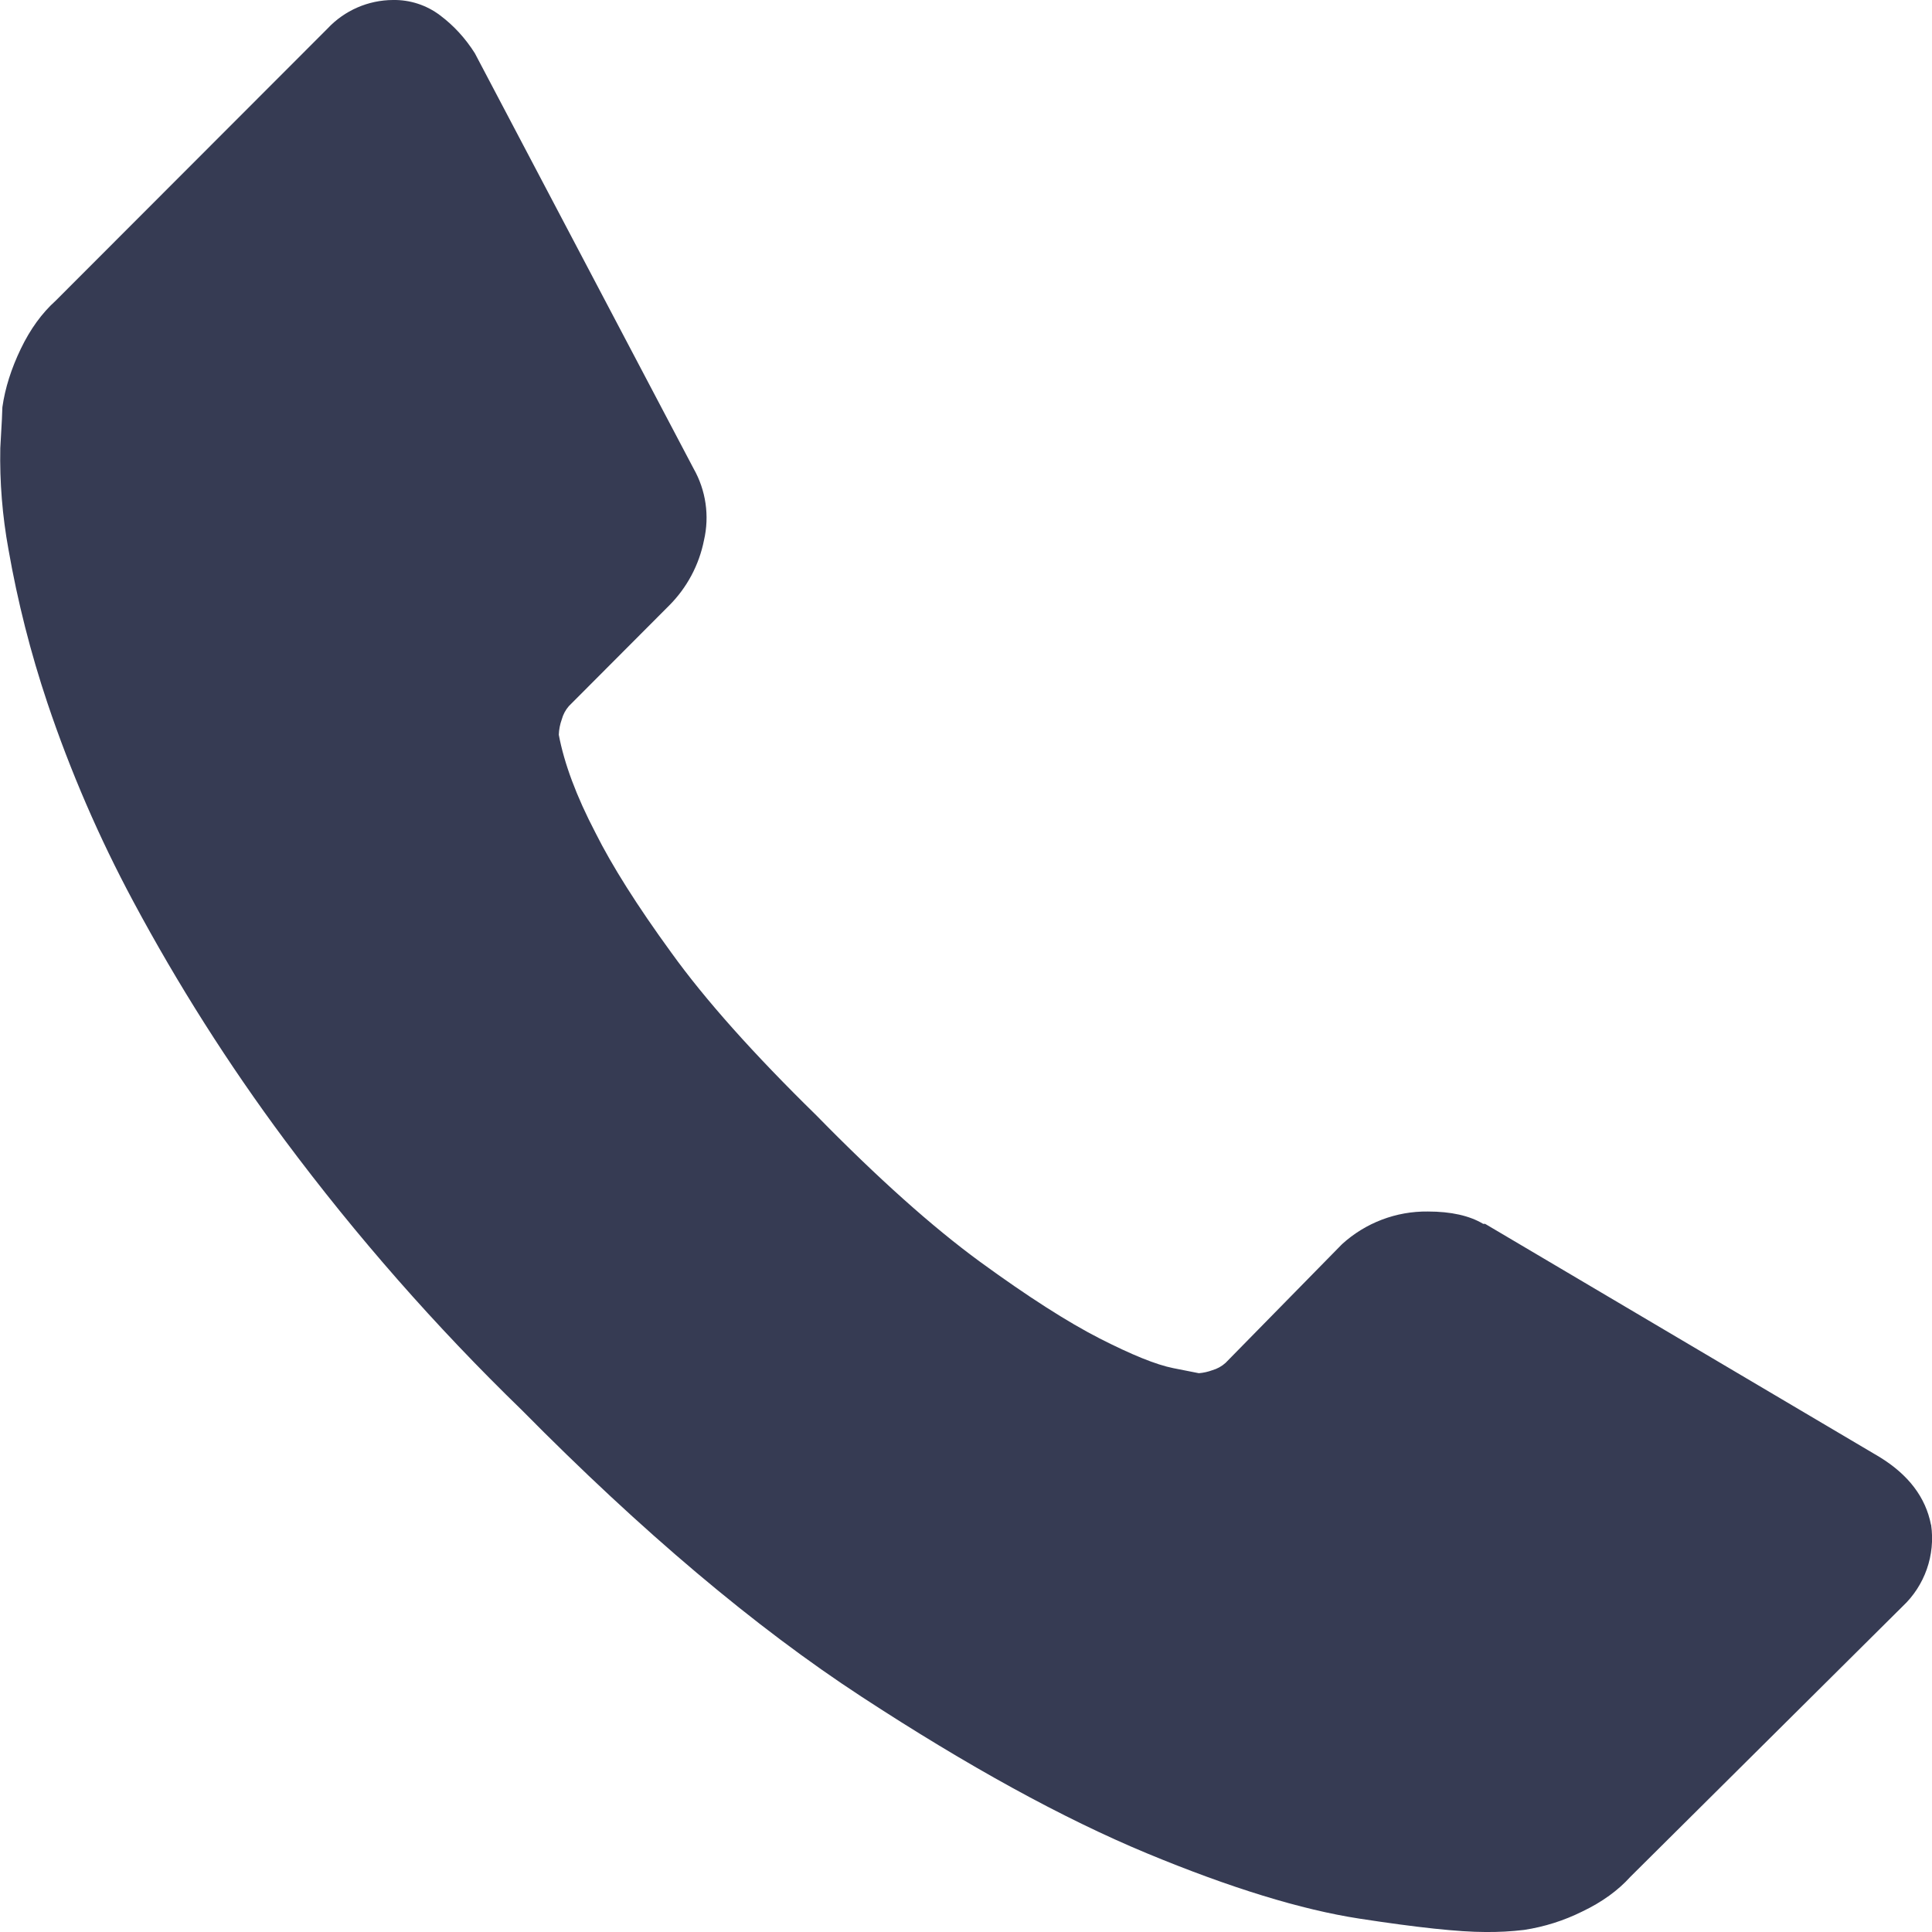
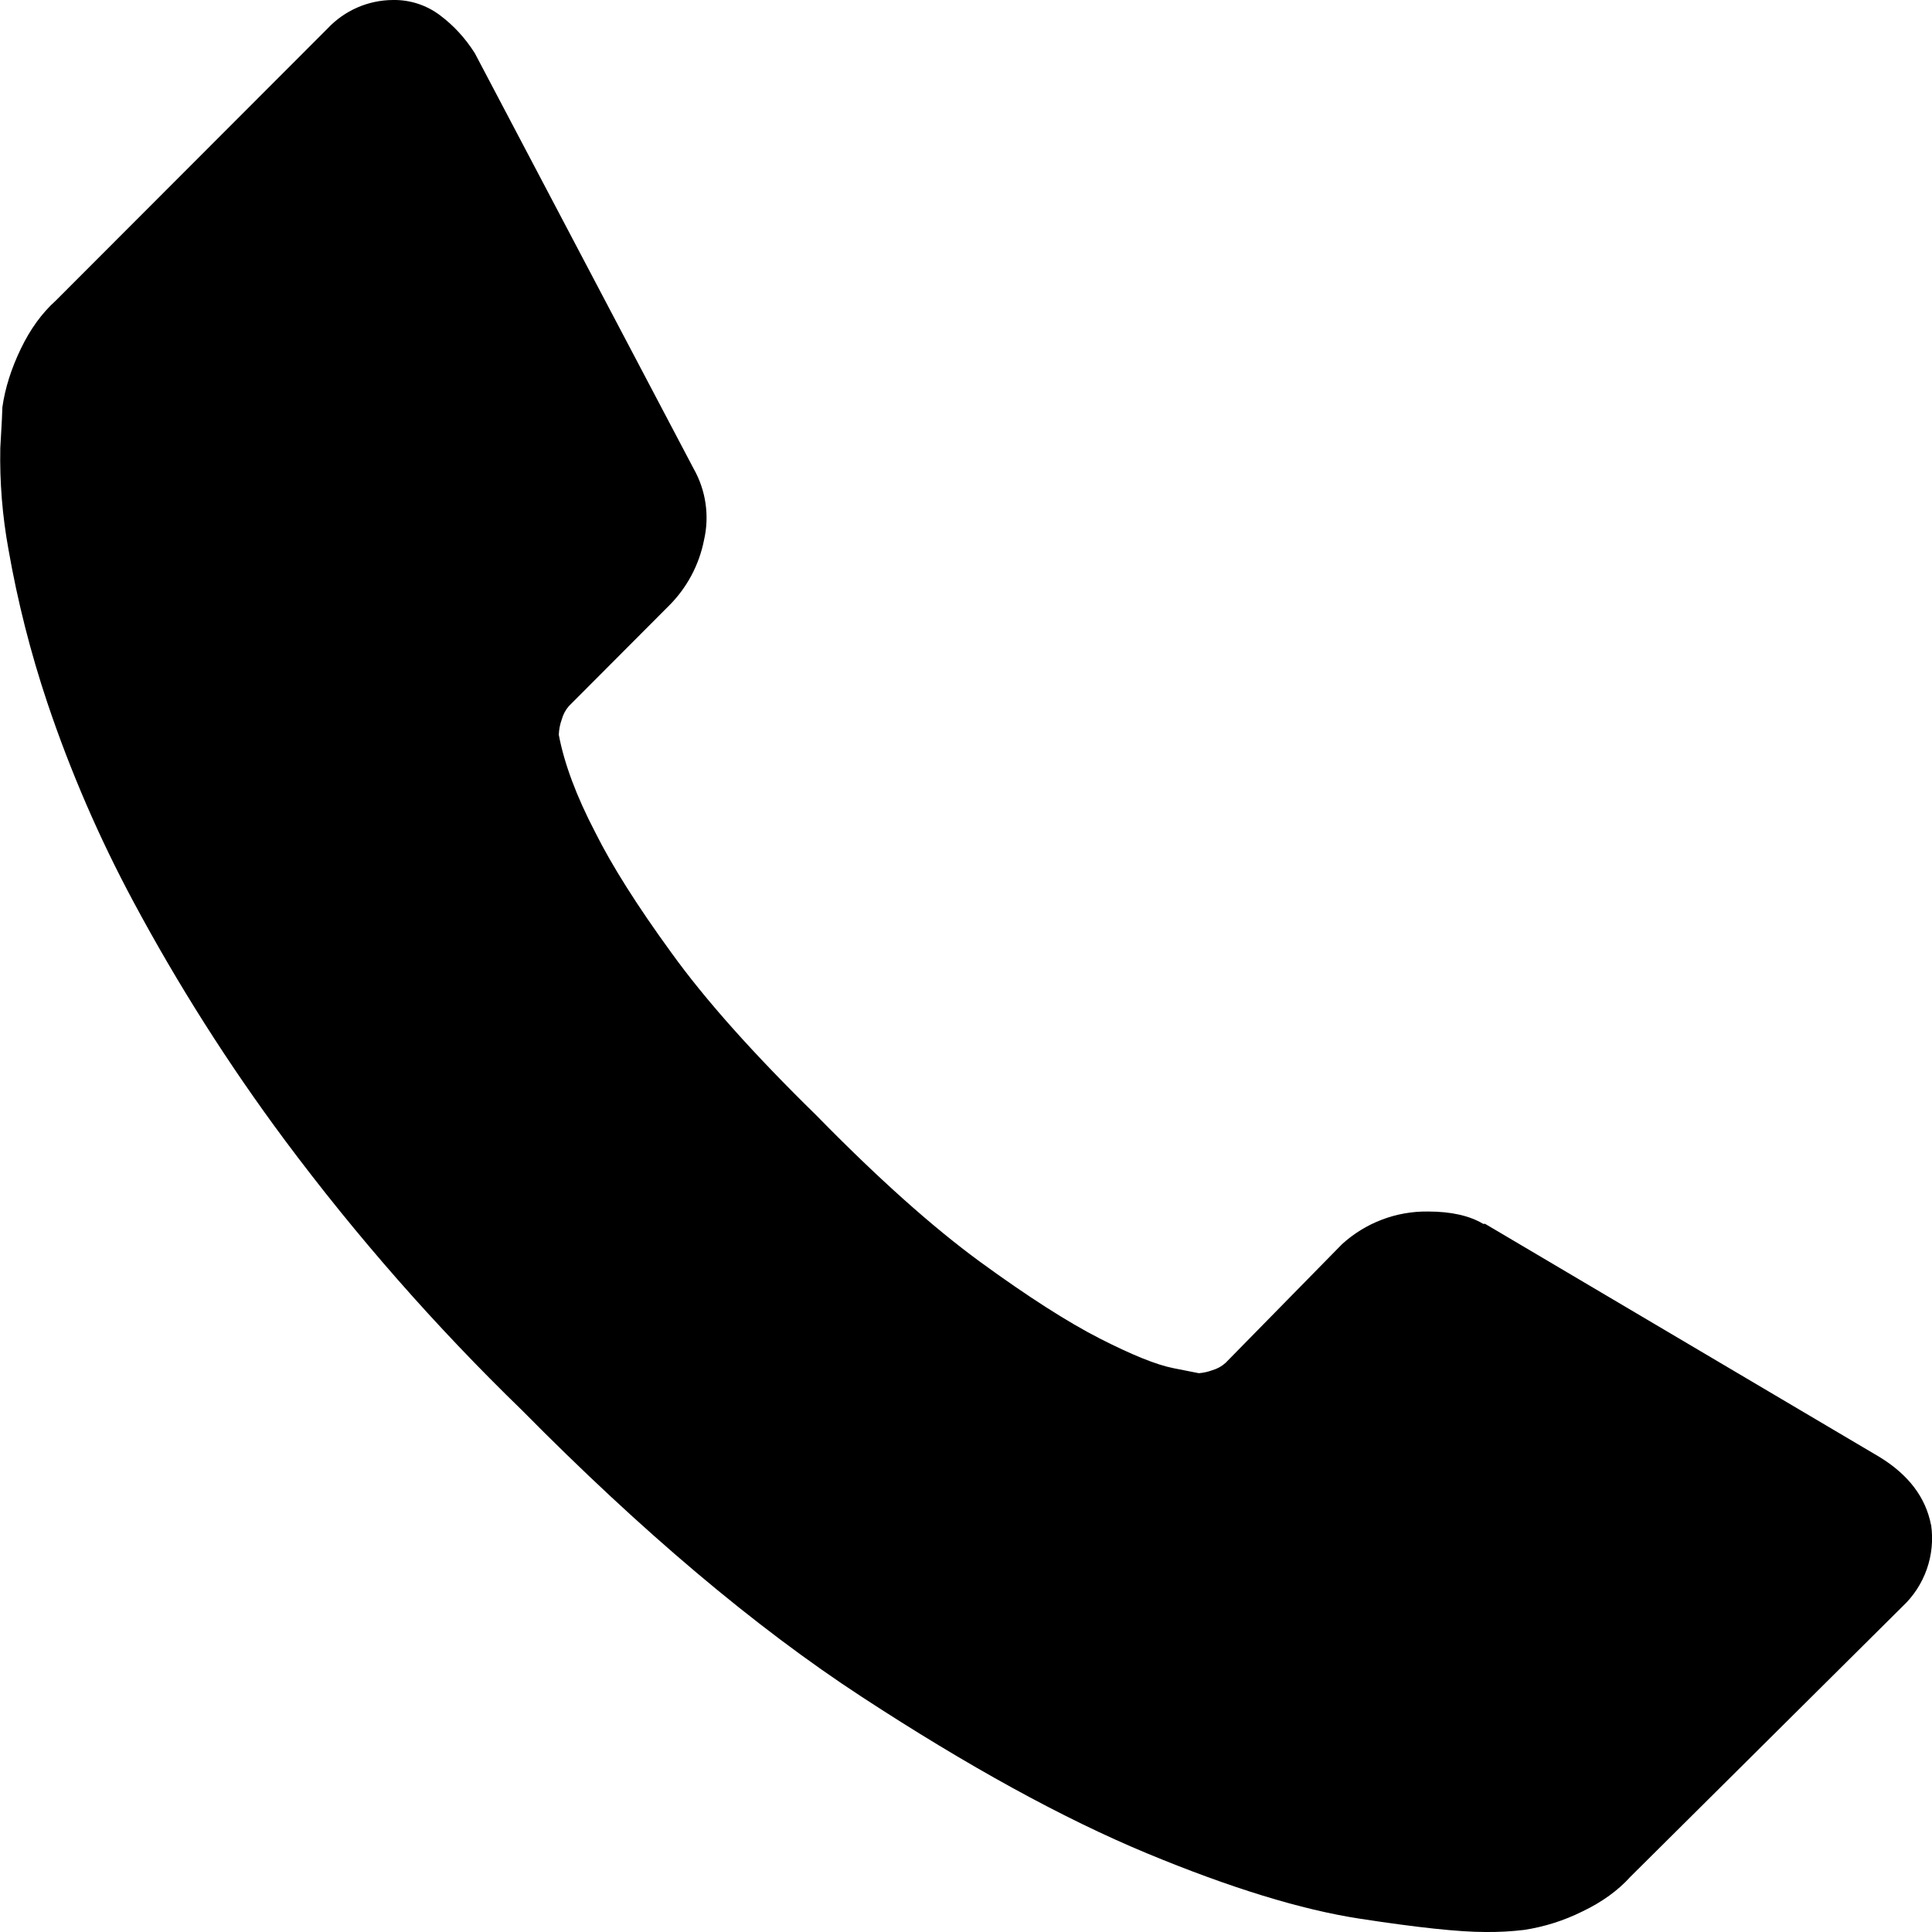
<svg xmlns="http://www.w3.org/2000/svg" width="13" height="13" viewBox="0 0 13 13">
-   <g>
-     <g>
-       <path fill="#363b53" d="M12.994 10.26a.629.629 0 0 1-.193.55l-1.83 1.818c-.083.092-.19.17-.324.234a1.328 1.328 0 0 1-.392.124 1.996 1.996 0 0 1-.261.014c-.175 0-.457-.03-.847-.09-.39-.06-.867-.206-1.431-.44-.565-.235-1.204-.586-1.92-1.054-.716-.468-1.477-1.11-2.285-1.928A15.106 15.106 0 0 1 1.915 7.67 12.926 12.926 0 0 1 .897 6.066 8.672 8.672 0 0 1 .319 4.73a7.1 7.1 0 0 1-.262-1.033 3.416 3.416 0 0 1-.055-.682c.01-.165.014-.257.014-.275.018-.128.06-.26.124-.393s.142-.24.234-.323L2.204.192A.607.607 0 0 1 2.644 0a.51.51 0 0 1 .317.103c.092.069.17.154.234.255l1.472 2.795a.67.67 0 0 1 .07.482.857.857 0 0 1-.235.44l-.674.676a.226.226 0 0 0-.048.09.339.339 0 0 0-.02.103c.036.192.118.413.247.66.11.22.28.49.51.806.228.317.554.682.976 1.095.413.422.78.75 1.101.985.321.234.59.406.805.516.216.11.38.177.496.2l.172.034a.343.343 0 0 0 .09-.02.226.226 0 0 0 .089-.049l.784-.799a.842.842 0 0 1 .578-.22c.156 0 .28.028.372.083h.013l2.656 1.57c.193.119.308.27.344.454z" />
-     </g>
-   </g>
+   <path d="M12.994 10.26a.629.629 0 0 1-.193.55l-1.83 1.818c-.083.092-.19.17-.324.234a1.328 1.328 0 0 1-.392.124 1.996 1.996 0 0 1-.261.014c-.175 0-.457-.03-.847-.09-.39-.06-.867-.206-1.431-.44-.565-.235-1.204-.586-1.92-1.054-.716-.468-1.477-1.11-2.285-1.928A15.106 15.106 0 0 1 1.915 7.67 12.926 12.926 0 0 1 .897 6.066 8.672 8.672 0 0 1 .319 4.73a7.1 7.1 0 0 1-.262-1.033 3.416 3.416 0 0 1-.055-.682c.01-.165.014-.257.014-.275.018-.128.06-.26.124-.393s.142-.24.234-.323L2.204.192A.607.607 0 0 1 2.644 0a.51.51 0 0 1 .317.103c.092.069.17.154.234.255l1.472 2.795a.67.67 0 0 1 .07.482.857.857 0 0 1-.235.44l-.674.676a.226.226 0 0 0-.048.09.339.339 0 0 0-.02.103c.036.192.118.413.247.66.11.22.28.49.51.806.228.317.554.682.976 1.095.413.422.78.75 1.101.985.321.234.59.406.805.516.216.11.38.177.496.2l.172.034a.343.343 0 0 0 .09-.02.226.226 0 0 0 .089-.049l.784-.799a.842.842 0 0 1 .578-.22c.156 0 .28.028.372.083h.013l2.656 1.57c.193.119.308.27.344.454z" fill="currentColor" />
</svg>
